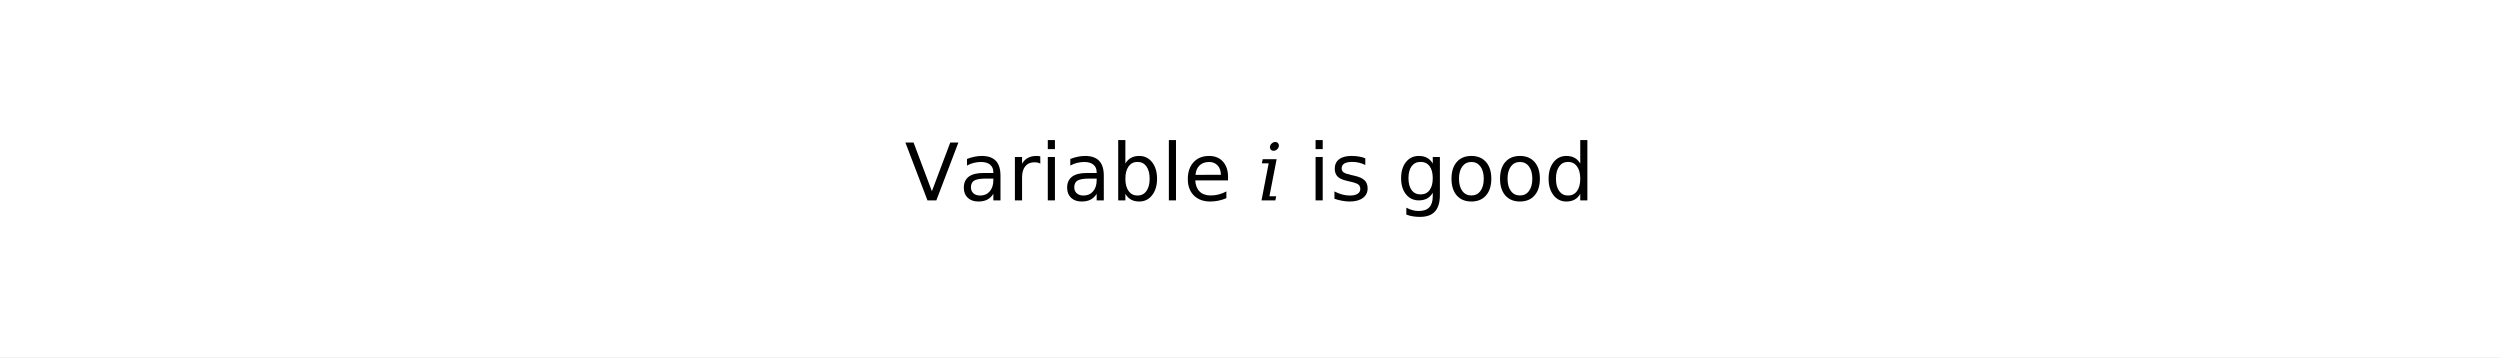
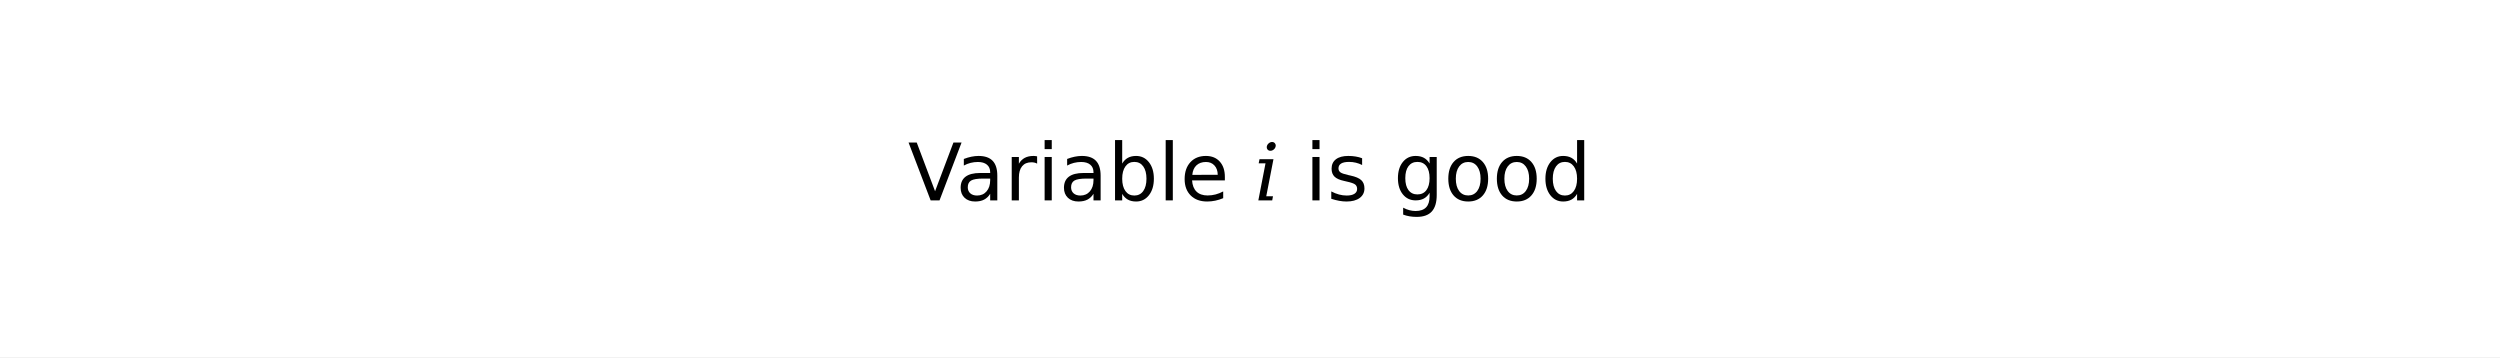
- <svg xmlns="http://www.w3.org/2000/svg" xmlns:xlink="http://www.w3.org/1999/xlink" height="54pt" version="1.1" viewBox="0 0 378 54" width="378pt">
+ <svg xmlns="http://www.w3.org/2000/svg" xmlns:xlink="http://www.w3.org/1999/xlink" width="378pt" height="54pt" viewBox="0 0 378 54" version="1.1">
  <defs>
-     <style type="text/css">
- *{stroke-linecap:butt;stroke-linejoin:round;}
-   </style>
+     <style type="text/css">*{stroke-linejoin: round; stroke-linecap: butt}</style>
  </defs>
  <g id="figure_1">
    <g id="patch_1">
-       <path d="M 0 54  L 378 54  L 378 0  L 0 0  z " style="fill:#ffffff;" />
+       <path d="M 0 54  L 378 54  L 378 0  L 0 0  z " style="fill: #ffffff" />
    </g>
    <g id="text_1">
-       <defs>
-         <path d="M 9.422 75.984  L 18.406 75.984  L 18.406 0  L 9.422 0  z " id="DejaVuSans-6c" />
-         <path d="M 15.766 68.016  Q 16.219 70.266 18.172 71.922  Q 20.125 73.578 22.406 73.578  Q 24.656 73.578 25.984 71.922  Q 27 70.656 27 69.094  Q 27 68.562 26.859 68.016  Q 26.422 65.719 24.484 64.109  Q 22.562 62.5 20.266 62.5  Q 17.969 62.5 16.656 64.109  Q 15.672 65.328 15.672 66.891  Q 15.672 67.438 15.766 68.016  M 15.047 5.172  L 23.531 5.172  L 22.562 0  L 5.078 0  L 14.109 46.688  L 5.516 46.688  L 6.547 51.906  L 24.125 51.906  z " id="DejaVuSerif-Italic-69" />
-         <path d="M 44.281 53.078  L 44.281 44.578  Q 40.484 46.531 36.375 47.5  Q 32.281 48.484 27.875 48.484  Q 21.188 48.484 17.844 46.438  Q 14.5 44.391 14.5 40.281  Q 14.5 37.156 16.891 35.375  Q 19.281 33.594 26.516 31.984  L 29.594 31.297  Q 39.156 29.25 43.188 25.516  Q 47.219 21.781 47.219 15.094  Q 47.219 7.469 41.188 3.016  Q 35.156 -1.422 24.609 -1.422  Q 20.219 -1.422 15.453 -0.562  Q 10.688 0.297 5.422 2  L 5.422 11.281  Q 10.406 8.688 15.234 7.391  Q 20.062 6.109 24.812 6.109  Q 31.156 6.109 34.562 8.281  Q 37.984 10.453 37.984 14.406  Q 37.984 18.062 35.516 20.016  Q 33.062 21.969 24.703 23.781  L 21.578 24.516  Q 13.234 26.266 9.516 29.906  Q 5.812 33.547 5.812 39.891  Q 5.812 47.609 11.281 51.797  Q 16.75 56 26.812 56  Q 31.781 56 36.172 55.266  Q 40.578 54.547 44.281 53.078  " id="DejaVuSans-73" />
-         <path d="M 48.688 27.297  Q 48.688 37.203 44.609 42.844  Q 40.531 48.484 33.406 48.484  Q 26.266 48.484 22.188 42.844  Q 18.109 37.203 18.109 27.297  Q 18.109 17.391 22.188 11.75  Q 26.266 6.109 33.406 6.109  Q 40.531 6.109 44.609 11.75  Q 48.688 17.391 48.688 27.297  M 18.109 46.391  Q 20.953 51.266 25.266 53.625  Q 29.594 56 35.594 56  Q 45.562 56 51.781 48.094  Q 58.016 40.188 58.016 27.297  Q 58.016 14.406 51.781 6.484  Q 45.562 -1.422 35.594 -1.422  Q 29.594 -1.422 25.266 0.953  Q 20.953 3.328 18.109 8.203  L 18.109 0  L 9.078 0  L 9.078 75.984  L 18.109 75.984  z " id="DejaVuSans-62" />
-         <path d="M 28.609 0  L 0.781 72.906  L 11.078 72.906  L 34.188 11.531  L 57.328 72.906  L 67.578 72.906  L 39.797 0  z " id="DejaVuSans-56" />
-         <path d="M 45.406 27.984  Q 45.406 37.75 41.375 43.109  Q 37.359 48.484 30.078 48.484  Q 22.859 48.484 18.828 43.109  Q 14.797 37.75 14.797 27.984  Q 14.797 18.266 18.828 12.891  Q 22.859 7.516 30.078 7.516  Q 37.359 7.516 41.375 12.891  Q 45.406 18.266 45.406 27.984  M 54.391 6.781  Q 54.391 -7.172 48.188 -13.984  Q 42 -20.797 29.203 -20.797  Q 24.469 -20.797 20.266 -20.094  Q 16.062 -19.391 12.109 -17.922  L 12.109 -9.188  Q 16.062 -11.328 19.922 -12.344  Q 23.781 -13.375 27.781 -13.375  Q 36.625 -13.375 41.016 -8.766  Q 45.406 -4.156 45.406 5.172  L 45.406 9.625  Q 42.625 4.781 38.281 2.391  Q 33.938 0 27.875 0  Q 17.828 0 11.672 7.656  Q 5.516 15.328 5.516 27.984  Q 5.516 40.672 11.672 48.328  Q 17.828 56 27.875 56  Q 33.938 56 38.281 53.609  Q 42.625 51.219 45.406 46.391  L 45.406 54.688  L 54.391 54.688  z " id="DejaVuSans-67" />
-         <path d="M 9.422 54.688  L 18.406 54.688  L 18.406 0  L 9.422 0  z M 9.422 75.984  L 18.406 75.984  L 18.406 64.594  L 9.422 64.594  z " id="DejaVuSans-69" />
-         <path id="DejaVuSans-20" />
-         <path d="M 41.109 46.297  Q 39.594 47.172 37.812 47.578  Q 36.031 48 33.891 48  Q 26.266 48 22.188 43.047  Q 18.109 38.094 18.109 28.812  L 18.109 0  L 9.078 0  L 9.078 54.688  L 18.109 54.688  L 18.109 46.188  Q 20.953 51.172 25.484 53.578  Q 30.031 56 36.531 56  Q 37.453 56 38.578 55.875  Q 39.703 55.766 41.062 55.516  z " id="DejaVuSans-72" />
-         <path d="M 56.203 29.594  L 56.203 25.203  L 14.891 25.203  Q 15.484 15.922 20.484 11.062  Q 25.484 6.203 34.422 6.203  Q 39.594 6.203 44.453 7.469  Q 49.312 8.734 54.109 11.281  L 54.109 2.781  Q 49.266 0.734 44.188 -0.344  Q 39.109 -1.422 33.891 -1.422  Q 20.797 -1.422 13.156 6.188  Q 5.516 13.812 5.516 26.812  Q 5.516 40.234 12.766 48.109  Q 20.016 56 32.328 56  Q 43.359 56 49.781 48.891  Q 56.203 41.797 56.203 29.594  M 47.219 32.234  Q 47.125 39.594 43.094 43.984  Q 39.062 48.391 32.422 48.391  Q 24.906 48.391 20.391 44.141  Q 15.875 39.891 15.188 32.172  z " id="DejaVuSans-65" />
-         <path d="M 30.609 48.391  Q 23.391 48.391 19.188 42.75  Q 14.984 37.109 14.984 27.297  Q 14.984 17.484 19.156 11.844  Q 23.344 6.203 30.609 6.203  Q 37.797 6.203 41.984 11.859  Q 46.188 17.531 46.188 27.297  Q 46.188 37.016 41.984 42.703  Q 37.797 48.391 30.609 48.391  M 30.609 56  Q 42.328 56 49.016 48.375  Q 55.719 40.766 55.719 27.297  Q 55.719 13.875 49.016 6.219  Q 42.328 -1.422 30.609 -1.422  Q 18.844 -1.422 12.172 6.219  Q 5.516 13.875 5.516 27.297  Q 5.516 40.766 12.172 48.375  Q 18.844 56 30.609 56  " id="DejaVuSans-6f" />
-         <path d="M 34.281 27.484  Q 23.391 27.484 19.188 25  Q 14.984 22.516 14.984 16.5  Q 14.984 11.719 18.141 8.906  Q 21.297 6.109 26.703 6.109  Q 34.188 6.109 38.703 11.406  Q 43.219 16.703 43.219 25.484  L 43.219 27.484  z M 52.203 31.203  L 52.203 0  L 43.219 0  L 43.219 8.297  Q 40.141 3.328 35.547 0.953  Q 30.953 -1.422 24.312 -1.422  Q 15.922 -1.422 10.953 3.297  Q 6 8.016 6 15.922  Q 6 25.141 12.172 29.828  Q 18.359 34.516 30.609 34.516  L 43.219 34.516  L 43.219 35.406  Q 43.219 41.609 39.141 45  Q 35.062 48.391 27.688 48.391  Q 23 48.391 18.547 47.266  Q 14.109 46.141 10.016 43.891  L 10.016 52.203  Q 14.938 54.109 19.578 55.047  Q 24.219 56 28.609 56  Q 40.484 56 46.344 49.844  Q 52.203 43.703 52.203 31.203  " id="DejaVuSans-61" />
-         <path d="M 45.406 46.391  L 45.406 75.984  L 54.391 75.984  L 54.391 0  L 45.406 0  L 45.406 8.203  Q 42.578 3.328 38.25 0.953  Q 33.938 -1.422 27.875 -1.422  Q 17.969 -1.422 11.734 6.484  Q 5.516 14.406 5.516 27.297  Q 5.516 40.188 11.734 48.094  Q 17.969 56 27.875 56  Q 33.938 56 38.25 53.625  Q 42.578 51.266 45.406 46.391  M 14.797 27.297  Q 14.797 17.391 18.875 11.75  Q 22.953 6.109 30.078 6.109  Q 37.203 6.109 41.297 11.75  Q 45.406 17.391 45.406 27.297  Q 45.406 37.203 41.297 42.844  Q 37.203 48.484 30.078 48.484  Q 22.953 48.484 18.875 42.844  Q 14.797 37.203 14.797 27.297  " id="DejaVuSans-64" />
-       </defs>
-       <g transform="translate(136.8 30.3)scale(0.12 -0.12)">
-         <use transform="translate(0 0.015625)" xlink:href="#DejaVuSans-56" />
-         <use transform="translate(68.4082 0.015625)" xlink:href="#DejaVuSans-61" />
-         <use transform="translate(129.6875 0.015625)" xlink:href="#DejaVuSans-72" />
-         <use transform="translate(170.8008 0.015625)" xlink:href="#DejaVuSans-69" />
-         <use transform="translate(198.584 0.015625)" xlink:href="#DejaVuSans-61" />
-         <use transform="translate(259.8633 0.015625)" xlink:href="#DejaVuSans-62" />
-         <use transform="translate(323.3398 0.015625)" xlink:href="#DejaVuSans-6c" />
-         <use transform="translate(351.123 0.015625)" xlink:href="#DejaVuSans-65" />
-         <use transform="translate(412.6465 0.015625)" xlink:href="#DejaVuSans-20" />
-         <use transform="translate(444.4336 0.015625)" xlink:href="#DejaVuSerif-Italic-69" />
-         <use transform="translate(476.416 0.015625)" xlink:href="#DejaVuSans-20" />
-         <use transform="translate(508.2031 0.015625)" xlink:href="#DejaVuSans-69" />
-         <use transform="translate(535.9863 0.015625)" xlink:href="#DejaVuSans-73" />
-         <use transform="translate(588.0859 0.015625)" xlink:href="#DejaVuSans-20" />
-         <use transform="translate(619.873 0.015625)" xlink:href="#DejaVuSans-67" />
-         <use transform="translate(683.3496 0.015625)" xlink:href="#DejaVuSans-6f" />
-         <use transform="translate(744.5312 0.015625)" xlink:href="#DejaVuSans-6f" />
-         <use transform="translate(805.7129 0.015625)" xlink:href="#DejaVuSans-64" />
+       <g transform="translate(137.28 30.3) scale(0.12 -0.12)">
+         <defs>
+           <path id="DejaVuSans-56" d="M 1831 0  L 50 4666  L 709 4666  L 2188 738  L 3669 4666  L 4325 4666  L 2547 0  L 1831 0  z " transform="scale(0.015625)" />
+           <path id="DejaVuSans-61" d="M 2194 1759  Q 1497 1759 1228 1600  Q 959 1441 959 1056  Q 959 750 1161 570  Q 1363 391 1709 391  Q 2188 391 2477 730  Q 2766 1069 2766 1631  L 2766 1759  L 2194 1759  z M 3341 1997  L 3341 0  L 2766 0  L 2766 531  Q 2569 213 2275 61  Q 1981 -91 1556 -91  Q 1019 -91 701 211  Q 384 513 384 1019  Q 384 1609 779 1909  Q 1175 2209 1959 2209  L 2766 2209  L 2766 2266  Q 2766 2663 2505 2880  Q 2244 3097 1772 3097  Q 1472 3097 1187 3025  Q 903 2953 641 2809  L 641 3341  Q 956 3463 1253 3523  Q 1550 3584 1831 3584  Q 2591 3584 2966 3190  Q 3341 2797 3341 1997  z " transform="scale(0.015625)" />
+           <path id="DejaVuSans-72" d="M 2631 2963  Q 2534 3019 2420 3045  Q 2306 3072 2169 3072  Q 1681 3072 1420 2755  Q 1159 2438 1159 1844  L 1159 0  L 581 0  L 581 3500  L 1159 3500  L 1159 2956  Q 1341 3275 1631 3429  Q 1922 3584 2338 3584  Q 2397 3584 2469 3576  Q 2541 3569 2628 3553  L 2631 2963  z " transform="scale(0.015625)" />
+           <path id="DejaVuSans-69" d="M 603 3500  L 1178 3500  L 1178 0  L 603 0  L 603 3500  z M 603 4863  L 1178 4863  L 1178 4134  L 603 4134  L 603 4863  z " transform="scale(0.015625)" />
+           <path id="DejaVuSans-62" d="M 3116 1747  Q 3116 2381 2855 2742  Q 2594 3103 2138 3103  Q 1681 3103 1420 2742  Q 1159 2381 1159 1747  Q 1159 1113 1420 752  Q 1681 391 2138 391  Q 2594 391 2855 752  Q 3116 1113 3116 1747  z M 1159 2969  Q 1341 3281 1617 3432  Q 1894 3584 2278 3584  Q 2916 3584 3314 3078  Q 3713 2572 3713 1747  Q 3713 922 3314 415  Q 2916 -91 2278 -91  Q 1894 -91 1617 61  Q 1341 213 1159 525  L 1159 0  L 581 0  L 581 4863  L 1159 4863  L 1159 2969  z " transform="scale(0.015625)" />
+           <path id="DejaVuSans-6c" d="M 603 4863  L 1178 4863  L 1178 0  L 603 0  L 603 4863  z " transform="scale(0.015625)" />
+           <path id="DejaVuSans-65" d="M 3597 1894  L 3597 1613  L 953 1613  Q 991 1019 1311 708  Q 1631 397 2203 397  Q 2534 397 2845 478  Q 3156 559 3463 722  L 3463 178  Q 3153 47 2828 -22  Q 2503 -91 2169 -91  Q 1331 -91 842 396  Q 353 884 353 1716  Q 353 2575 817 3079  Q 1281 3584 2069 3584  Q 2775 3584 3186 3129  Q 3597 2675 3597 1894  z M 3022 2063  Q 3016 2534 2758 2815  Q 2500 3097 2075 3097  Q 1594 3097 1305 2825  Q 1016 2553 972 2059  L 3022 2063  z " transform="scale(0.015625)" />
+           <path id="DejaVuSans-20" transform="scale(0.015625)" />
+           <path id="DejaVuSerif-Italic-69" d="M 1009 4353  Q 1038 4497 1163 4603  Q 1288 4709 1434 4709  Q 1578 4709 1663 4603  Q 1728 4522 1728 4422  Q 1728 4388 1719 4353  Q 1691 4206 1567 4103  Q 1444 4000 1297 4000  Q 1150 4000 1066 4103  Q 1003 4181 1003 4281  Q 1003 4316 1009 4353  z M 963 331  L 1506 331  L 1444 0  L 325 0  L 903 2988  L 353 2988  L 419 3322  L 1544 3322  L 963 331  z " transform="scale(0.015625)" />
+           <path id="DejaVuSans-73" d="M 2834 3397  L 2834 2853  Q 2591 2978 2328 3040  Q 2066 3103 1784 3103  Q 1356 3103 1142 2972  Q 928 2841 928 2578  Q 928 2378 1081 2264  Q 1234 2150 1697 2047  L 1894 2003  Q 2506 1872 2764 1633  Q 3022 1394 3022 966  Q 3022 478 2636 193  Q 2250 -91 1575 -91  Q 1294 -91 989 -36  Q 684 19 347 128  L 347 722  Q 666 556 975 473  Q 1284 391 1588 391  Q 1994 391 2212 530  Q 2431 669 2431 922  Q 2431 1156 2273 1281  Q 2116 1406 1581 1522  L 1381 1569  Q 847 1681 609 1914  Q 372 2147 372 2553  Q 372 3047 722 3315  Q 1072 3584 1716 3584  Q 2034 3584 2315 3537  Q 2597 3491 2834 3397  z " transform="scale(0.015625)" />
+           <path id="DejaVuSans-67" d="M 2906 1791  Q 2906 2416 2648 2759  Q 2391 3103 1925 3103  Q 1463 3103 1205 2759  Q 947 2416 947 1791  Q 947 1169 1205 825  Q 1463 481 1925 481  Q 2391 481 2648 825  Q 2906 1169 2906 1791  z M 3481 434  Q 3481 -459 3084 -895  Q 2688 -1331 1869 -1331  Q 1566 -1331 1297 -1286  Q 1028 -1241 775 -1147  L 775 -588  Q 1028 -725 1275 -790  Q 1522 -856 1778 -856  Q 2344 -856 2625 -561  Q 2906 -266 2906 331  L 2906 616  Q 2728 306 2450 153  Q 2172 0 1784 0  Q 1141 0 747 490  Q 353 981 353 1791  Q 353 2603 747 3093  Q 1141 3584 1784 3584  Q 2172 3584 2450 3431  Q 2728 3278 2906 2969  L 2906 3500  L 3481 3500  L 3481 434  z " transform="scale(0.015625)" />
+           <path id="DejaVuSans-6f" d="M 1959 3097  Q 1497 3097 1228 2736  Q 959 2375 959 1747  Q 959 1119 1226 758  Q 1494 397 1959 397  Q 2419 397 2687 759  Q 2956 1122 2956 1747  Q 2956 2369 2687 2733  Q 2419 3097 1959 3097  z M 1959 3584  Q 2709 3584 3137 3096  Q 3566 2609 3566 1747  Q 3566 888 3137 398  Q 2709 -91 1959 -91  Q 1206 -91 779 398  Q 353 888 353 1747  Q 353 2609 779 3096  Q 1206 3584 1959 3584  z " transform="scale(0.015625)" />
+           <path id="DejaVuSans-64" d="M 2906 2969  L 2906 4863  L 3481 4863  L 3481 0  L 2906 0  L 2906 525  Q 2725 213 2448 61  Q 2172 -91 1784 -91  Q 1150 -91 751 415  Q 353 922 353 1747  Q 353 2572 751 3078  Q 1150 3584 1784 3584  Q 2172 3584 2448 3432  Q 2725 3281 2906 2969  z M 947 1747  Q 947 1113 1208 752  Q 1469 391 1925 391  Q 2381 391 2643 752  Q 2906 1113 2906 1747  Q 2906 2381 2643 2742  Q 2381 3103 1925 3103  Q 1469 3103 1208 2742  Q 947 2381 947 1747  z " transform="scale(0.015625)" />
+         </defs>
+         <use xlink:href="#DejaVuSans-56" transform="translate(0 0.015625)" />
+         <use xlink:href="#DejaVuSans-61" transform="translate(60.4082 0.015625)" />
+         <use xlink:href="#DejaVuSans-72" transform="translate(121.6875 0.015625)" />
+         <use xlink:href="#DejaVuSans-69" transform="translate(162.8008 0.015625)" />
+         <use xlink:href="#DejaVuSans-61" transform="translate(190.584 0.015625)" />
+         <use xlink:href="#DejaVuSans-62" transform="translate(251.8633 0.015625)" />
+         <use xlink:href="#DejaVuSans-6c" transform="translate(315.3398 0.015625)" />
+         <use xlink:href="#DejaVuSans-65" transform="translate(343.123 0.015625)" />
+         <use xlink:href="#DejaVuSans-20" transform="translate(404.6465 0.015625)" />
+         <use xlink:href="#DejaVuSerif-Italic-69" transform="translate(436.4336 0.015625)" />
+         <use xlink:href="#DejaVuSans-20" transform="translate(468.416 0.015625)" />
+         <use xlink:href="#DejaVuSans-69" transform="translate(500.2031 0.015625)" />
+         <use xlink:href="#DejaVuSans-73" transform="translate(527.9863 0.015625)" />
+         <use xlink:href="#DejaVuSans-20" transform="translate(580.0859 0.015625)" />
+         <use xlink:href="#DejaVuSans-67" transform="translate(611.873 0.015625)" />
+         <use xlink:href="#DejaVuSans-6f" transform="translate(675.3496 0.015625)" />
+         <use xlink:href="#DejaVuSans-6f" transform="translate(736.5312 0.015625)" />
+         <use xlink:href="#DejaVuSans-64" transform="translate(797.7129 0.015625)" />
      </g>
    </g>
  </g>
</svg>
